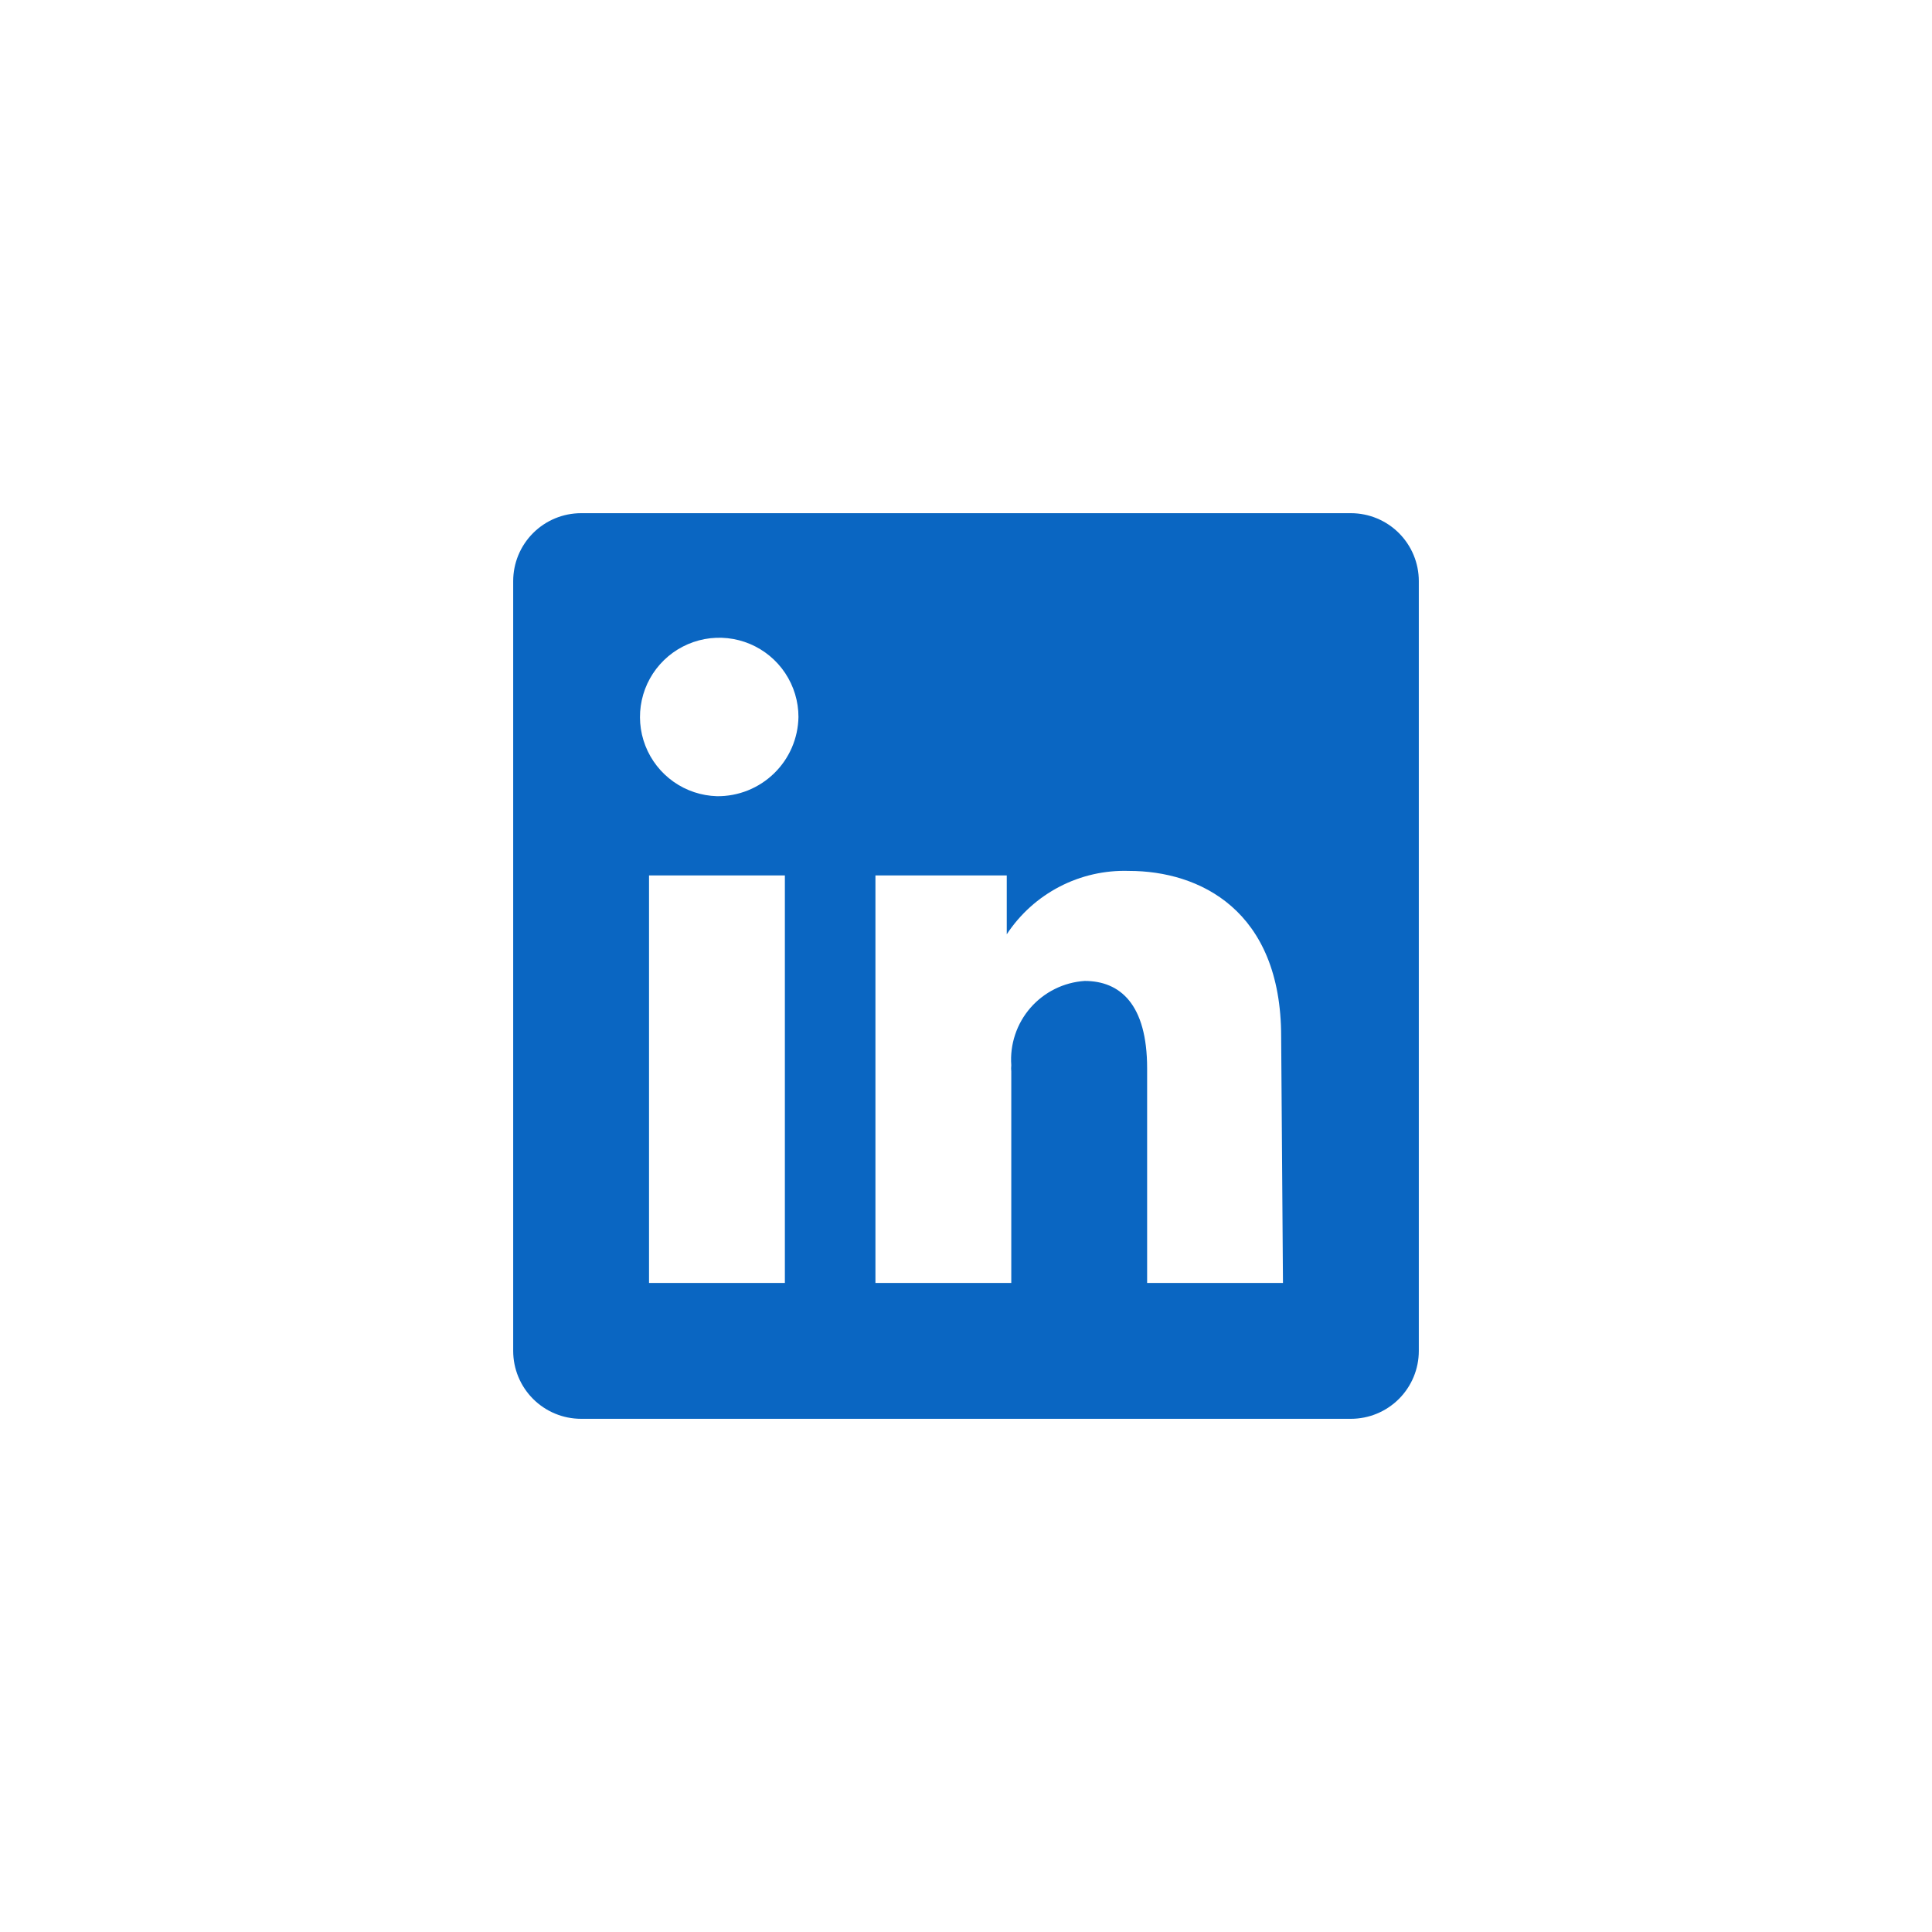
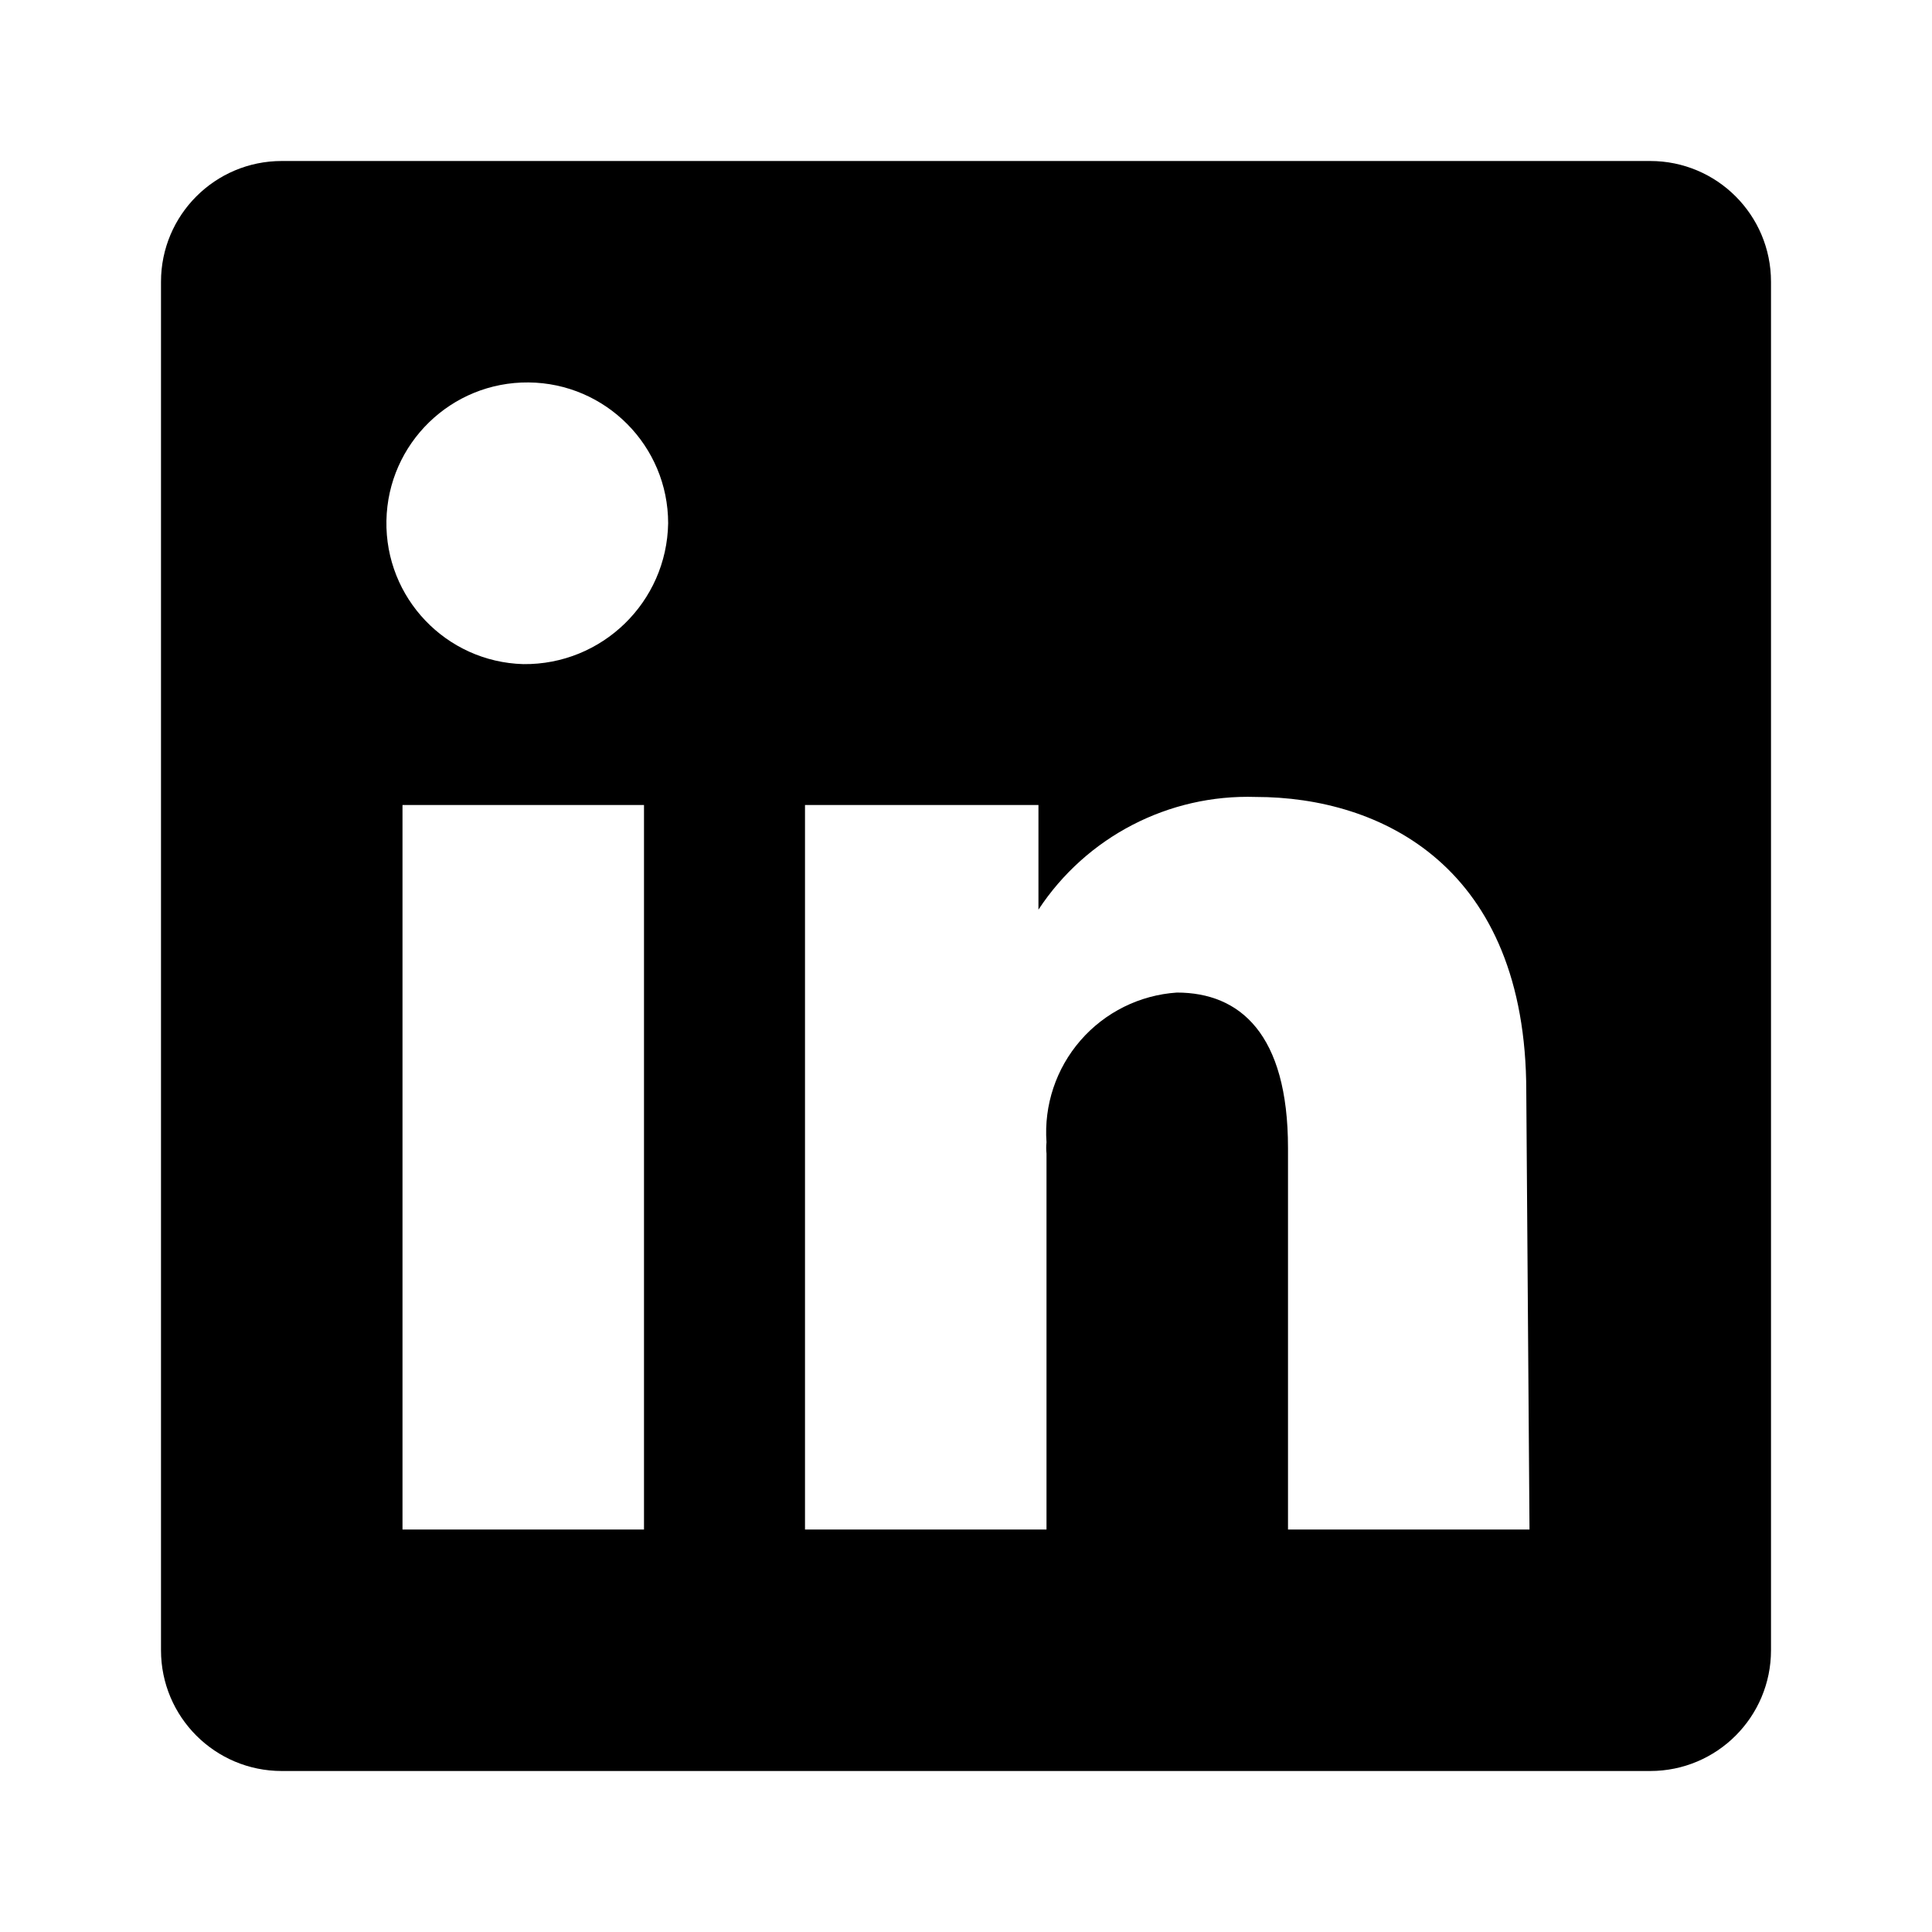
- <svg xmlns="http://www.w3.org/2000/svg" width="64" height="64" viewBox="0 0 64 64" fill="none">
-   <path d="M44.75 17H19.25C18.653 17 18.081 17.237 17.659 17.659C17.237 18.081 17 18.653 17 19.25V44.75C17 45.347 17.237 45.919 17.659 46.341C18.081 46.763 18.653 47 19.25 47H44.75C45.347 47 45.919 46.763 46.341 46.341C46.763 45.919 47 45.347 47 44.75V19.25C47 18.653 46.763 18.081 46.341 17.659C45.919 17.237 45.347 17 44.75 17ZM26 42.5H21.5V29H26V42.5ZM23.75 26.375C23.234 26.36 22.734 26.194 22.313 25.897C21.891 25.599 21.566 25.184 21.379 24.704C21.192 24.223 21.15 23.698 21.26 23.194C21.369 22.689 21.625 22.229 21.995 21.869C22.365 21.509 22.833 21.267 23.34 21.171C23.847 21.076 24.371 21.132 24.846 21.333C25.321 21.534 25.727 21.87 26.012 22.3C26.297 22.73 26.45 23.234 26.45 23.75C26.438 24.456 26.148 25.128 25.642 25.619C25.136 26.111 24.456 26.383 23.75 26.375ZM42.5 42.5H38V35.39C38 33.26 37.1 32.495 35.93 32.495C35.587 32.518 35.252 32.608 34.944 32.761C34.636 32.914 34.361 33.126 34.135 33.385C33.909 33.644 33.737 33.946 33.628 34.272C33.519 34.598 33.475 34.942 33.5 35.285C33.493 35.355 33.493 35.425 33.5 35.495V42.5H29V29H33.35V30.95C33.789 30.282 34.392 29.739 35.101 29.371C35.81 29.003 36.602 28.824 37.4 28.85C39.725 28.85 42.44 30.14 42.44 34.34L42.5 42.5Z" fill="#0A66C2" style="fill:#0A66C2;fill:color(display-p3 0.039 0.4 0.761);fill-opacity:1;" />
+ <svg xmlns="http://www.w3.org/2000/svg" viewBox="0 0 24 24" fill="currentColor">
+   <path d="M20.5 2h-17A1.5 1.5 0 002 3.5v17A1.5 1.5 0 003.5 22h17a1.5 1.5 0 001.5-1.5v-17A1.5 1.5 0 0020.5 2zM8 19H5v-9h3zM6.5 8.25A1.75 1.75 0 118.3 6.5a1.78 1.78 0 01-1.8 1.75zM19 19h-3v-4.74c0-1.42-.6-1.93-1.38-1.93A1.74 1.74 0 0013 14.19a.66.66 0 000 .14V19h-3v-9h2.9v1.3a3.11 3.11 0 012.7-1.4c1.55 0 3.36.86 3.36 3.66z" />
</svg>
